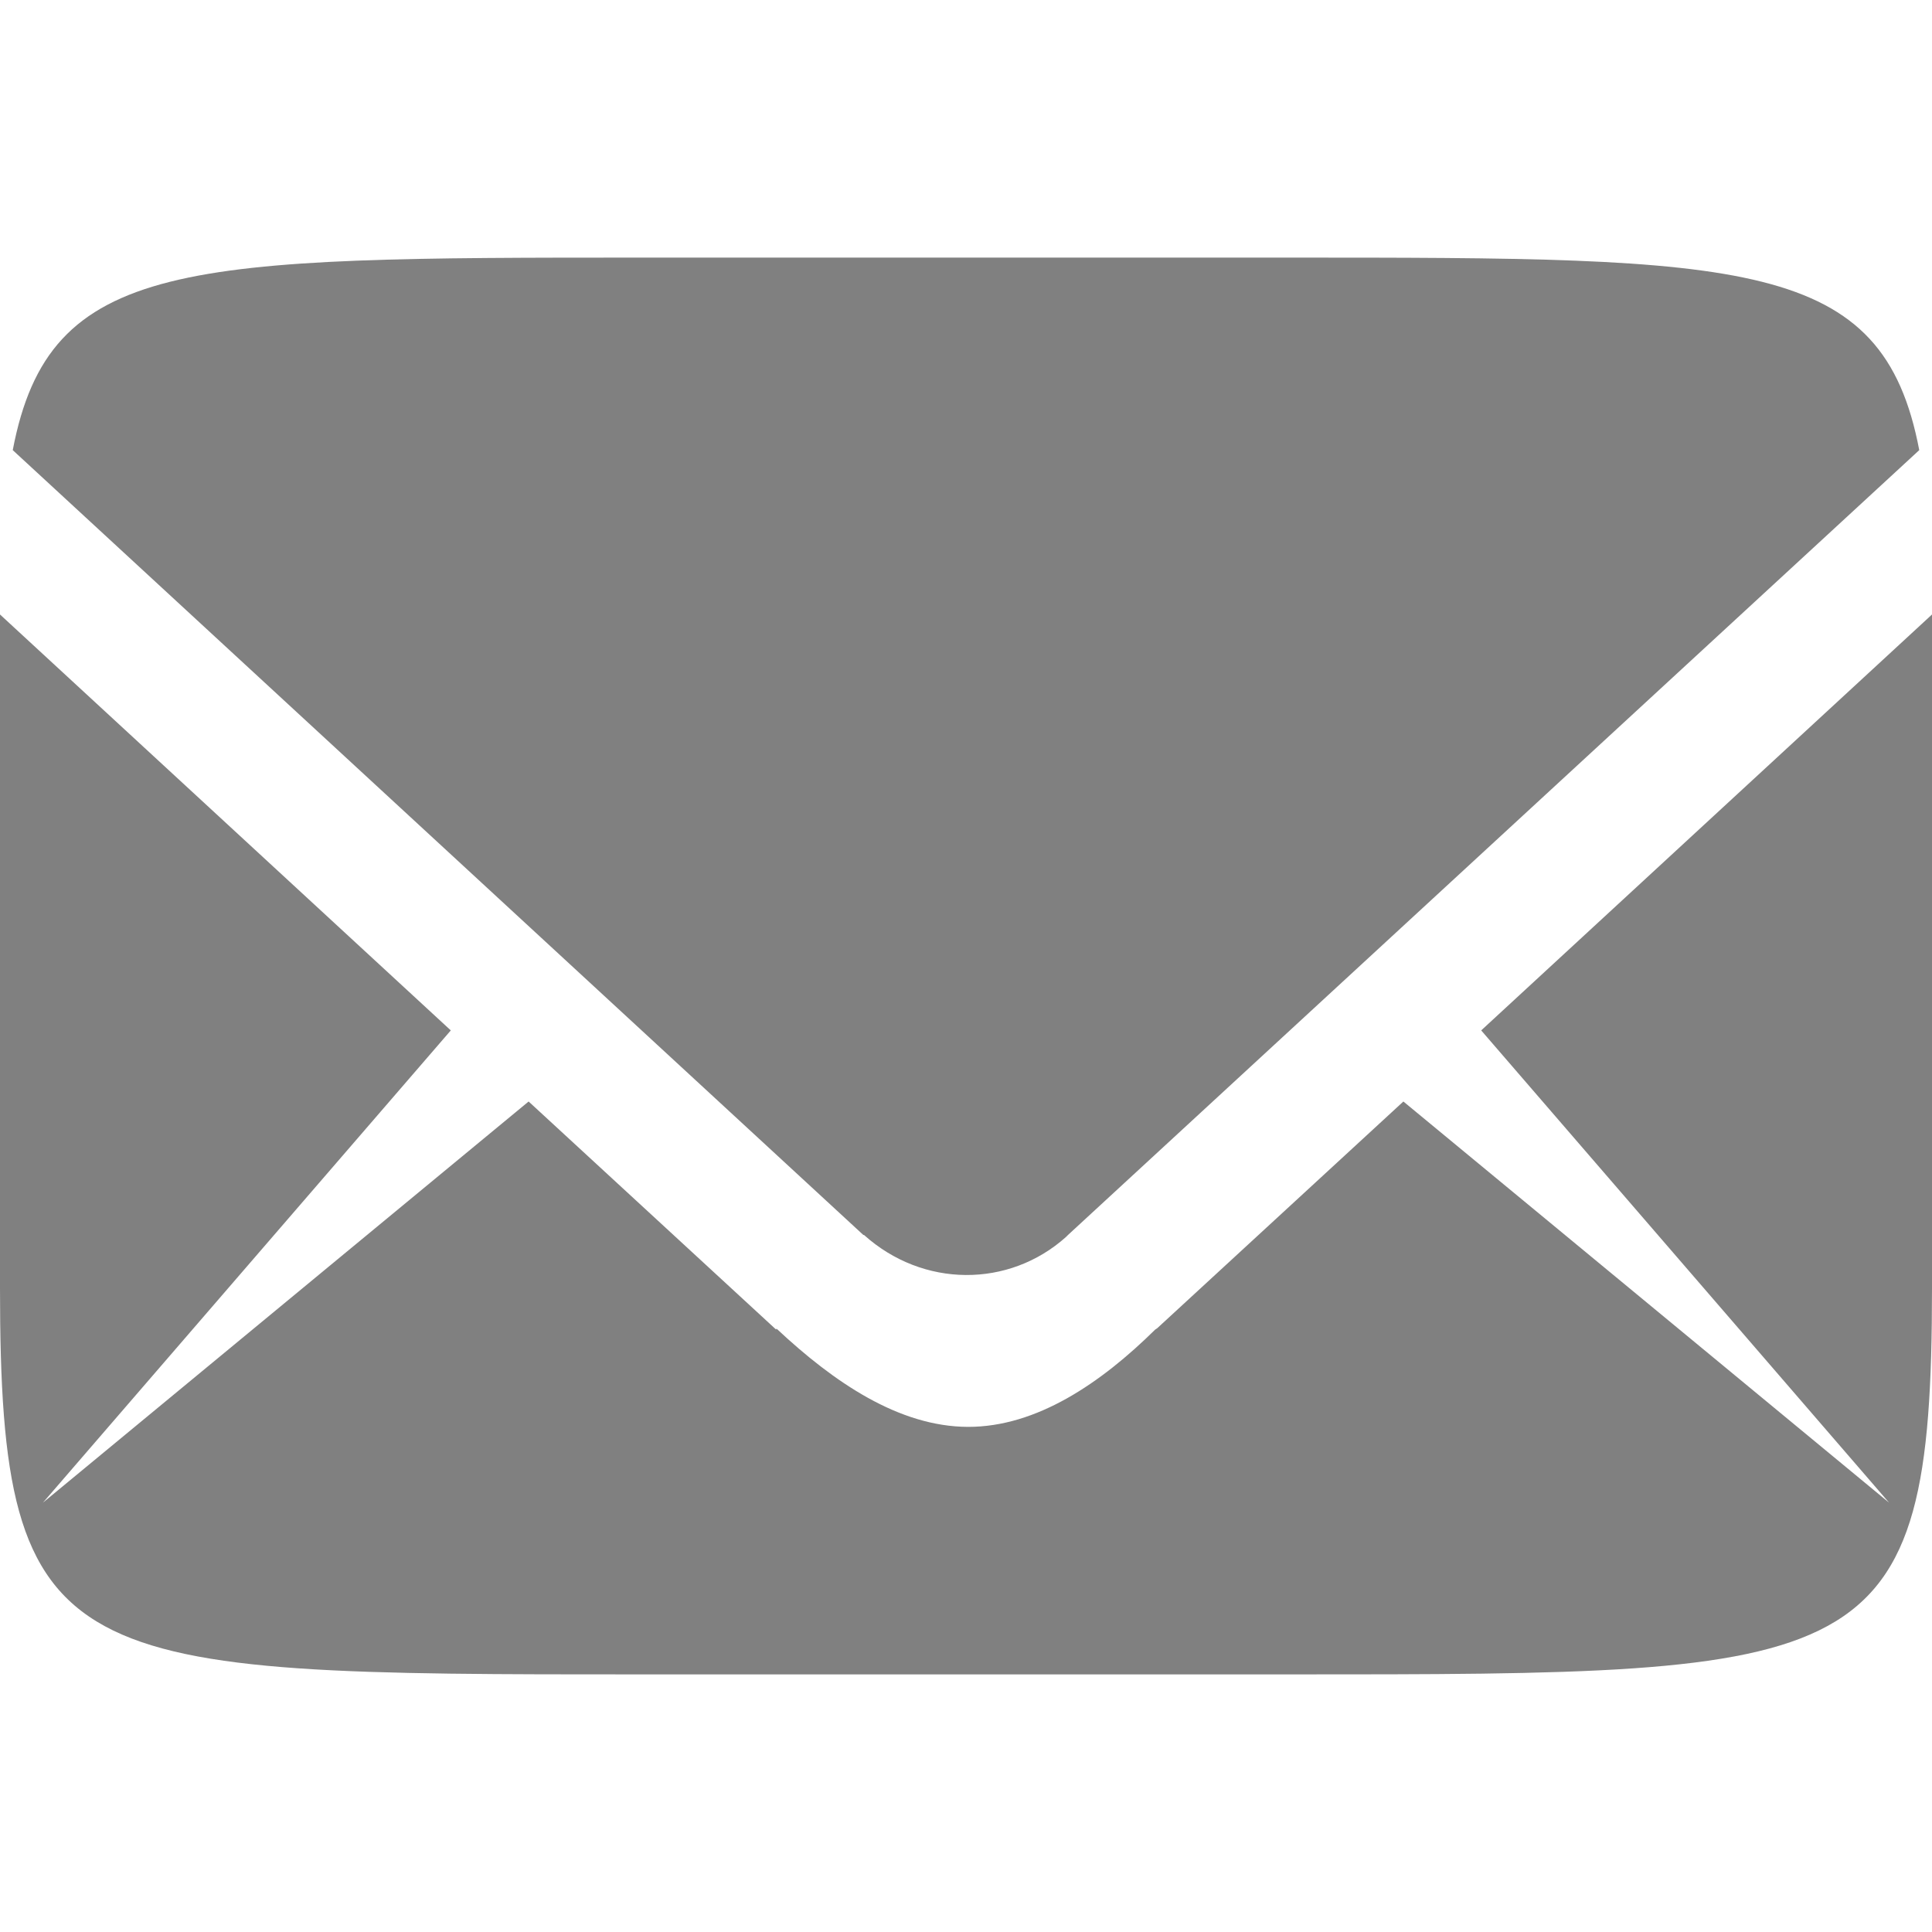
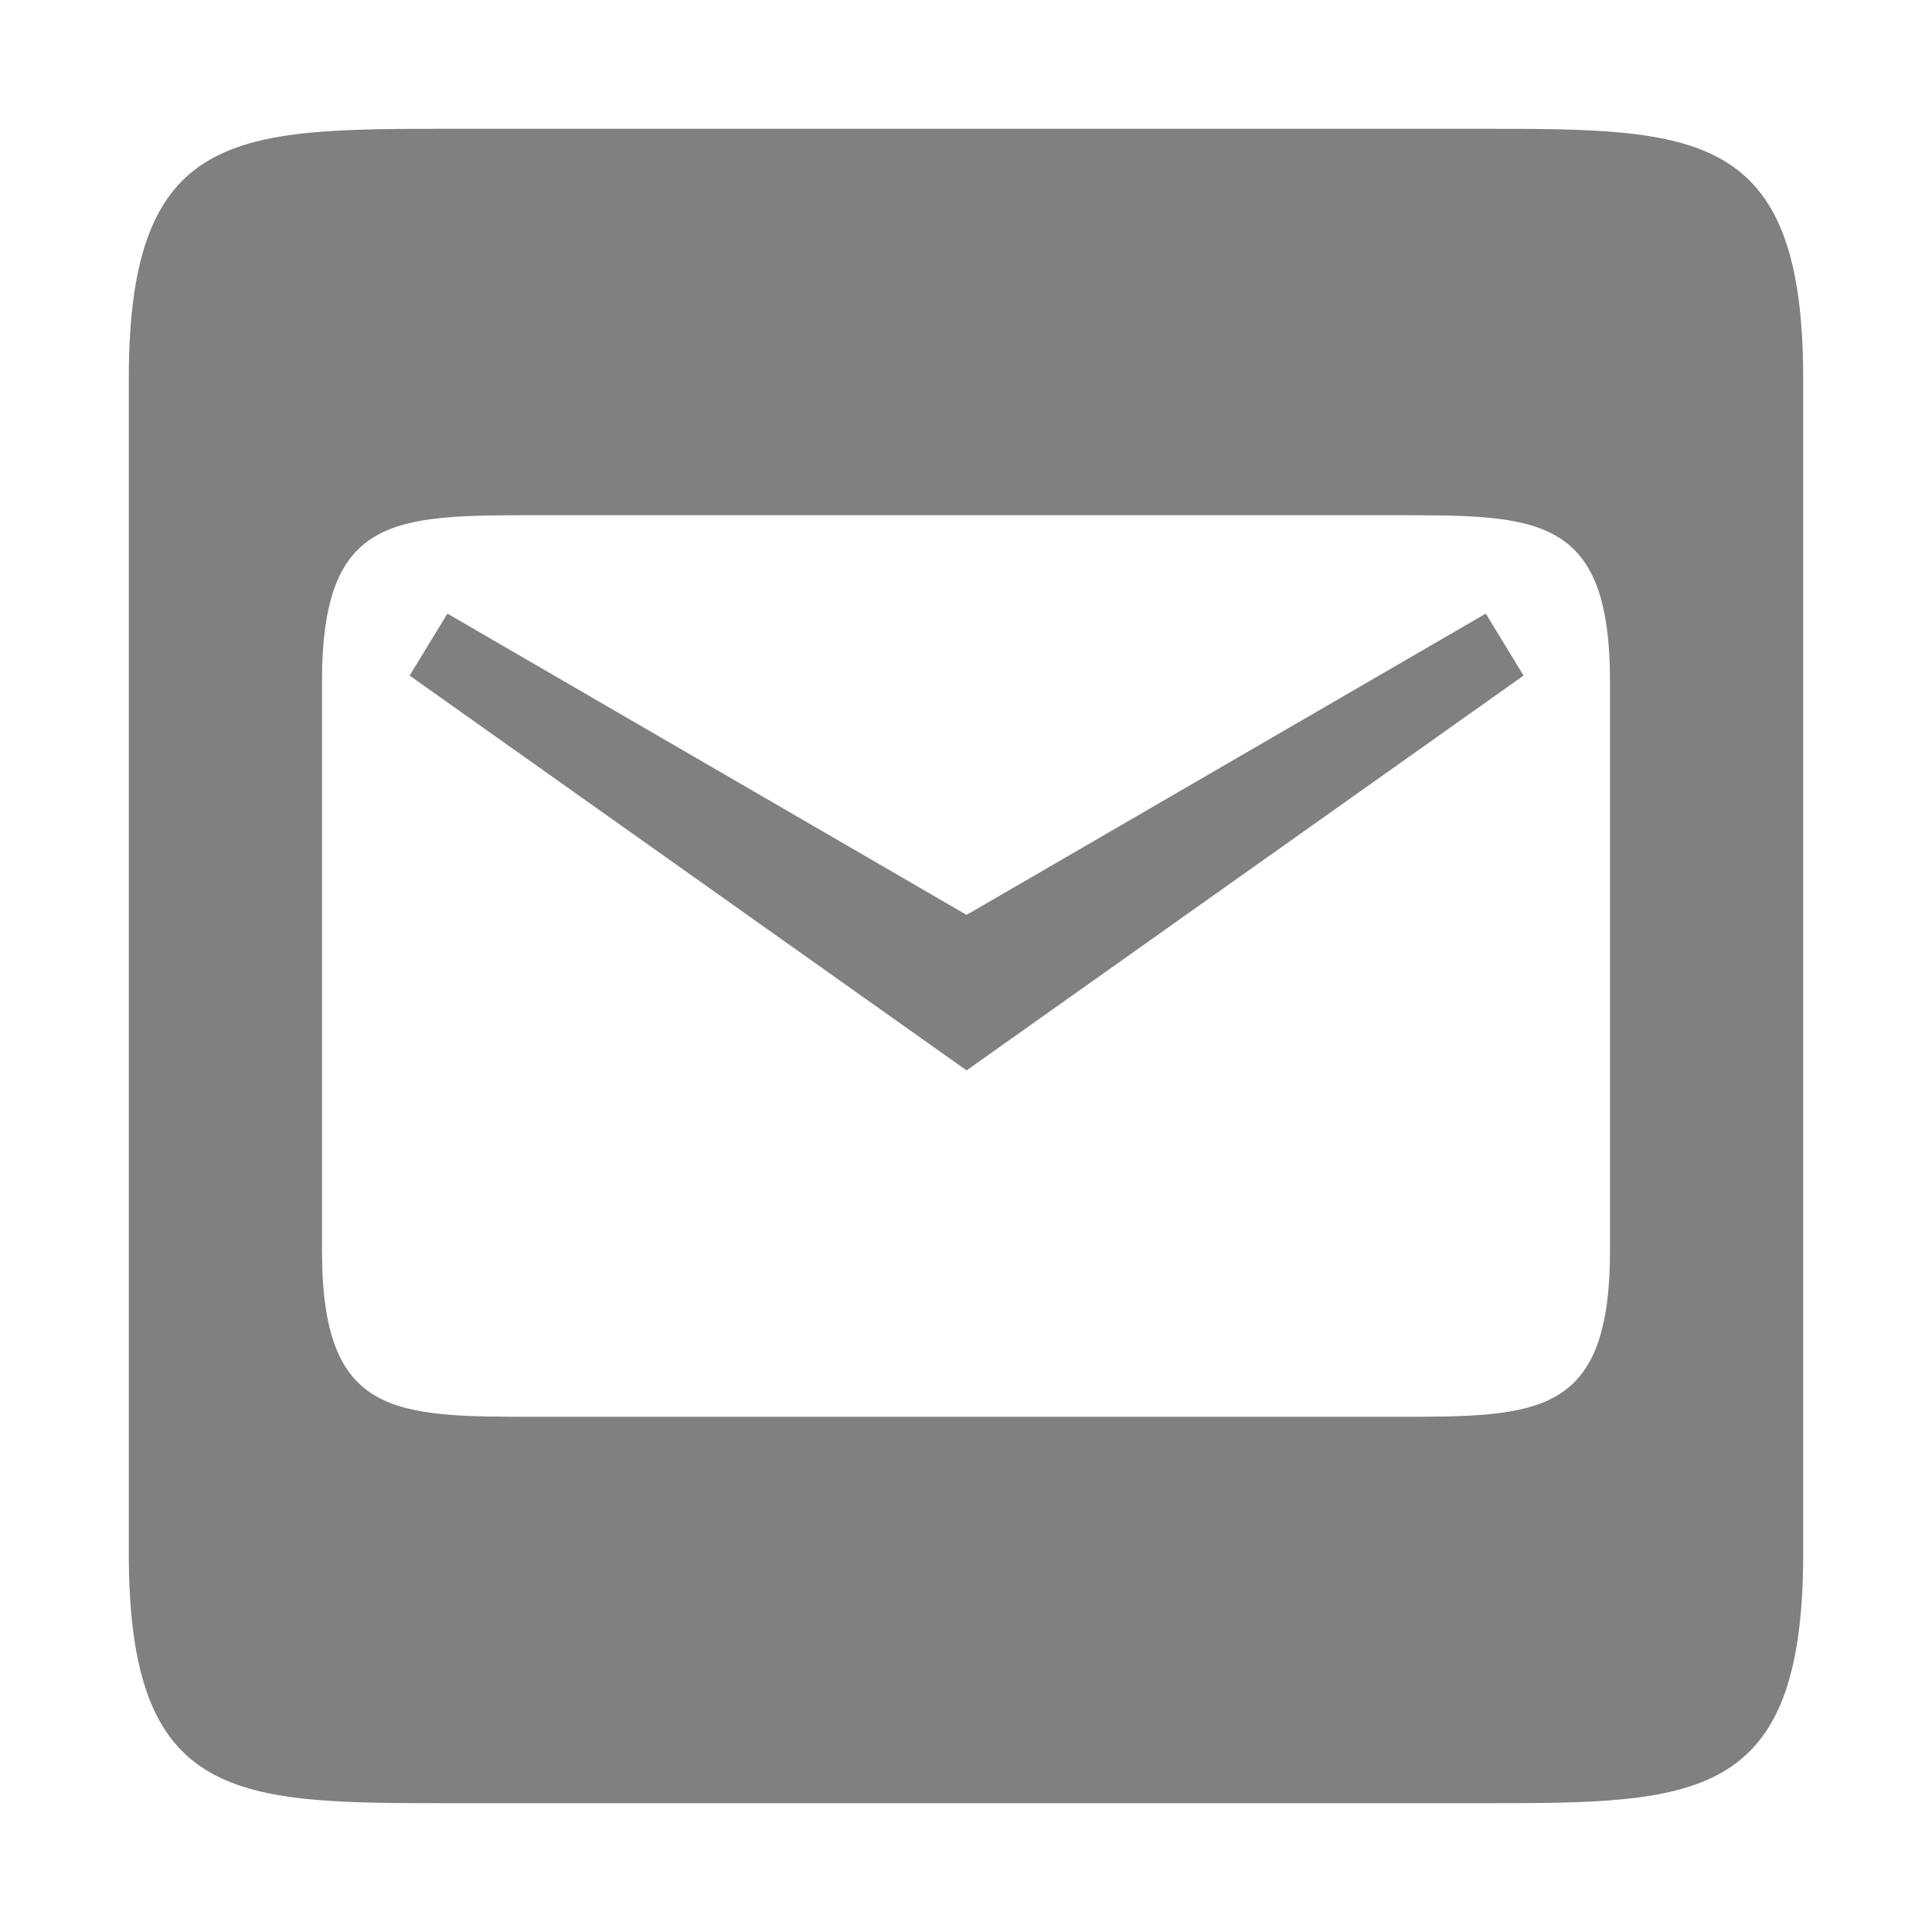
- <svg xmlns="http://www.w3.org/2000/svg" xmlns:xlink="http://www.w3.org/1999/xlink" width="90" height="90" id="svg3289" version="1.1">
-   <defs id="defs3291">
-     <linearGradient id="linearGradient3992">
-       <stop style="stop-color:#b5b5b5;stop-opacity:1" offset="0" id="stop3994" />
-       <stop style="stop-color:#dbdbdb;stop-opacity:1" offset="1" id="stop3996" />
-     </linearGradient>
-     <linearGradient id="linearGradient3992-5">
-       <stop style="stop-color:#b5b5b5;stop-opacity:1" offset="0" id="stop3994-3" />
-       <stop style="stop-color:#dbdbdb;stop-opacity:1" offset="1" id="stop3996-0" />
-     </linearGradient>
-     <linearGradient id="linearGradient3382">
-       <stop style="stop-color:#b5b5b5;stop-opacity:1" offset="0" id="stop3384" />
-       <stop style="stop-color:#dbdbdb;stop-opacity:1" offset="1" id="stop3386" />
-     </linearGradient>
-     <linearGradient id="linearGradient4091">
-       <stop id="stop4093" offset="0" style="stop-color:#dbdbdb;stop-opacity:1;" />
-       <stop id="stop4095" offset="1" style="stop-color:#b5b5b5;stop-opacity:1;" />
-     </linearGradient>
-     <linearGradient id="linearGradient3468">
-       <stop id="stop3470" offset="0" style="stop-color:#dbdbdb;stop-opacity:1;" />
-       <stop id="stop3472" offset="1" style="stop-color:#b5b5b5;stop-opacity:1;" />
-     </linearGradient>
-     <linearGradient id="linearGradient3992-7">
-       <stop style="stop-color:#b5b5b5;stop-opacity:1" offset="0" id="stop3994-6" />
-       <stop style="stop-color:#dbdbdb;stop-opacity:1" offset="1" id="stop3996-7" />
-     </linearGradient>
-     <linearGradient xlink:href="#linearGradient3992-54" id="linearGradient4158" gradientUnits="userSpaceOnUse" gradientTransform="matrix(2,0,0,1.986111,-1031,-247.3056)" x1="1001.127" y1="332" x2="1001.127" y2="344" />
-     <linearGradient id="linearGradient3992-54">
-       <stop style="stop-color:#b5b5b5;stop-opacity:1" offset="0" id="stop3994-9" />
-       <stop style="stop-color:#dbdbdb;stop-opacity:1" offset="1" id="stop3996-5" />
-     </linearGradient>
-     <linearGradient xlink:href="#linearGradient3992-54" id="linearGradient4428" gradientUnits="userSpaceOnUse" gradientTransform="matrix(2,0,0,1.986111,-1031,-247.3056)" x1="1010" y1="344" x2="1010" y2="332" />
-     <linearGradient id="linearGradient3613">
-       <stop style="stop-color:#b5b5b5;stop-opacity:1" offset="0" id="stop3615" />
-       <stop style="stop-color:#dbdbdb;stop-opacity:1" offset="1" id="stop3617" />
-     </linearGradient>
-     <linearGradient id="linearGradient4091-5">
-       <stop id="stop4093-8" offset="0" style="stop-color:#dbdbdb;stop-opacity:1;" />
-       <stop id="stop4095-6" offset="1" style="stop-color:#b5b5b5;stop-opacity:1;" />
-     </linearGradient>
-     <linearGradient id="linearGradient3747">
-       <stop id="stop3749" offset="0" style="stop-color:#dbdbdb;stop-opacity:1;" />
-       <stop id="stop3751" offset="1" style="stop-color:#b5b5b5;stop-opacity:1;" />
-     </linearGradient>
-     <clipPath clipPathUnits="userSpaceOnUse" id="clipPath3823-8">
-       <path style="opacity:0.446;color:#000000;fill:#0000ff;fill-opacity:1;fill-rule:nonzero;stroke:none;stroke-width:6;marker:none;visibility:visible;display:inline;overflow:visible;enable-background:accumulate" d="m 778.333,392 0,52 80,0 0,-52 L 778.333,392 z m 8.021,7.188 29.458,27.167 c 0.007,-4e-5 0.014,-4e-5 0.021,0 1.833,1.646 4.5,1.646 6.271,0.062 0.02,-0.021 0.041,-0.042 0.062,-0.062 l 29.479,-27.167 2.708,2.958 L 835,420 l 12.667,14.667 -15.083,-12.458 -7.646,7.042 -0.062,0.042 c -1.683,1.662 -3.685,3.026 -5.812,3.021 -2.146,-0.005 -4.17,-1.388 -5.938,-3.042 l -0.021,0 0,0.021 -7.688,-7.083 -15.083,12.458 L 803,420 783.646,402.146 786.354,399.188 Z" id="path3825-7" />
+ <svg xmlns="http://www.w3.org/2000/svg" width="90" height="90" id="svg4479" version="1.1" viewBox="0 0 90 90">
+   <defs id="defs4481">
+     <clipPath clipPathUnits="userSpaceOnUse" id="clipPath40">
+       <path d="M 0,500 1024,500 1024,0 0,0 0,500 Z" id="path42" />
    </clipPath>
  </defs>
-   <g id="layer1" transform="translate(0,-962.3622)">
-     <g style="display:inline" transform="matrix(1.5,0,0,1.5,-1183.5,380.3622)" id="g4451">
-       <rect style="fill:none;stroke:none" id="rect3332" width="60" height="60" x="789" y="388" />
-       <path style="opacity:1;fill:#808080;fill-opacity:1" clip-path="none" d="M 30 12 C 8.609 12 2.299 12.018 0.594 20.969 L 40.219 57.531 C 40.229 57.531 40.239 57.531 40.25 57.531 C 43 60 47 60 49.656 57.625 C 49.687 57.593 49.718 57.562 49.75 57.531 L 89.406 20.969 C 87.701 12.018 81.391 12 60 12 L 30 12 z M 0 28.625 C -0.005 29.089 0 29.51 0 30 L 0 60 C 0 78 3 78 30 78 L 60 78 C 87 78 90 78 90 60 L 90 30 C 90 29.51 90.005 29.089 90 28.625 L 69 48 L 88 70 L 65.375 51.312 L 53.906 61.875 L 53.812 61.938 C 51.287 64.43 48.285 66.476 45.094 66.469 C 41.875 66.461 38.839 64.387 36.188 61.906 L 36.156 61.906 L 36.156 61.938 L 24.625 51.312 L 2 70 L 21 48 L 0 28.625 z " transform="matrix(0.6666667,0,0,0.6666667,789,388)" id="path3036" />
-     </g>
-   </g>
-   <g id="layer2" style="display:none">
-     <rect style="fill:none;stroke:none;display:inline" id="rect3332-6" width="90" height="90" x="0" y="0" />
-     <path transform="matrix(1.5,0,0,1.5,-1183.5,-582)" style="fill:#808080;fill-opacity:1;display:inline" d="m 809,396 c -18,0 -20,0 -20,12 l 0,20 c 0,12 2,12 20,12 l 20,0 c 18,0 20,0 20,-12 l 0,-20 C 849,396 847,396 829,396 Z" id="path3036-3" clip-path="url(#clipPath3823-8)" />
+   <g id="layer1" transform="translate(833.5715,-695.9336)">
+     <path style="font-size:15px;font-style:normal;font-variant:normal;font-weight:normal;font-stretch:normal;text-align:center;line-height:125%;letter-spacing:0px;word-spacing:0px;writing-mode:lr-tb;text-anchor:middle;fill:#808080;fill-opacity:1;stroke:none;display:inline;font-family:Ubuntu;-inkscape-font-specification:Ubuntu" d="M 21 6 C 11 6 6 6 6 17.627 L 6 72.373 C 6 84 11 84 21 84 L 69 84 C 79 84 84 84 84 72.373 L 84 17.627 C 84 6 79 6 69 6 L 21 6 z M 25 24 L 65 24 C 71.667 24 75 24.001 75 31.752 L 75 58.248 C 75 65.999 71.667 66 65 66 L 25 66 C 18.333 66 15 65.999 15 58.248 L 15 31.752 C 15 24.001 18.333 24 25 24 z M 20.842 28.584 L 19.082 31.471 L 45.027 49.863 L 70.973 31.471 L 69.213 28.584 L 45.027 42.619 L 20.842 28.584 z " transform="translate(-833.5715,695.9336)" id="path4232" />
+     <rect style="fill:none;stroke:none" id="rect4803" width="90" height="90" x="-832.571" y="695.934" />
  </g>
</svg>
